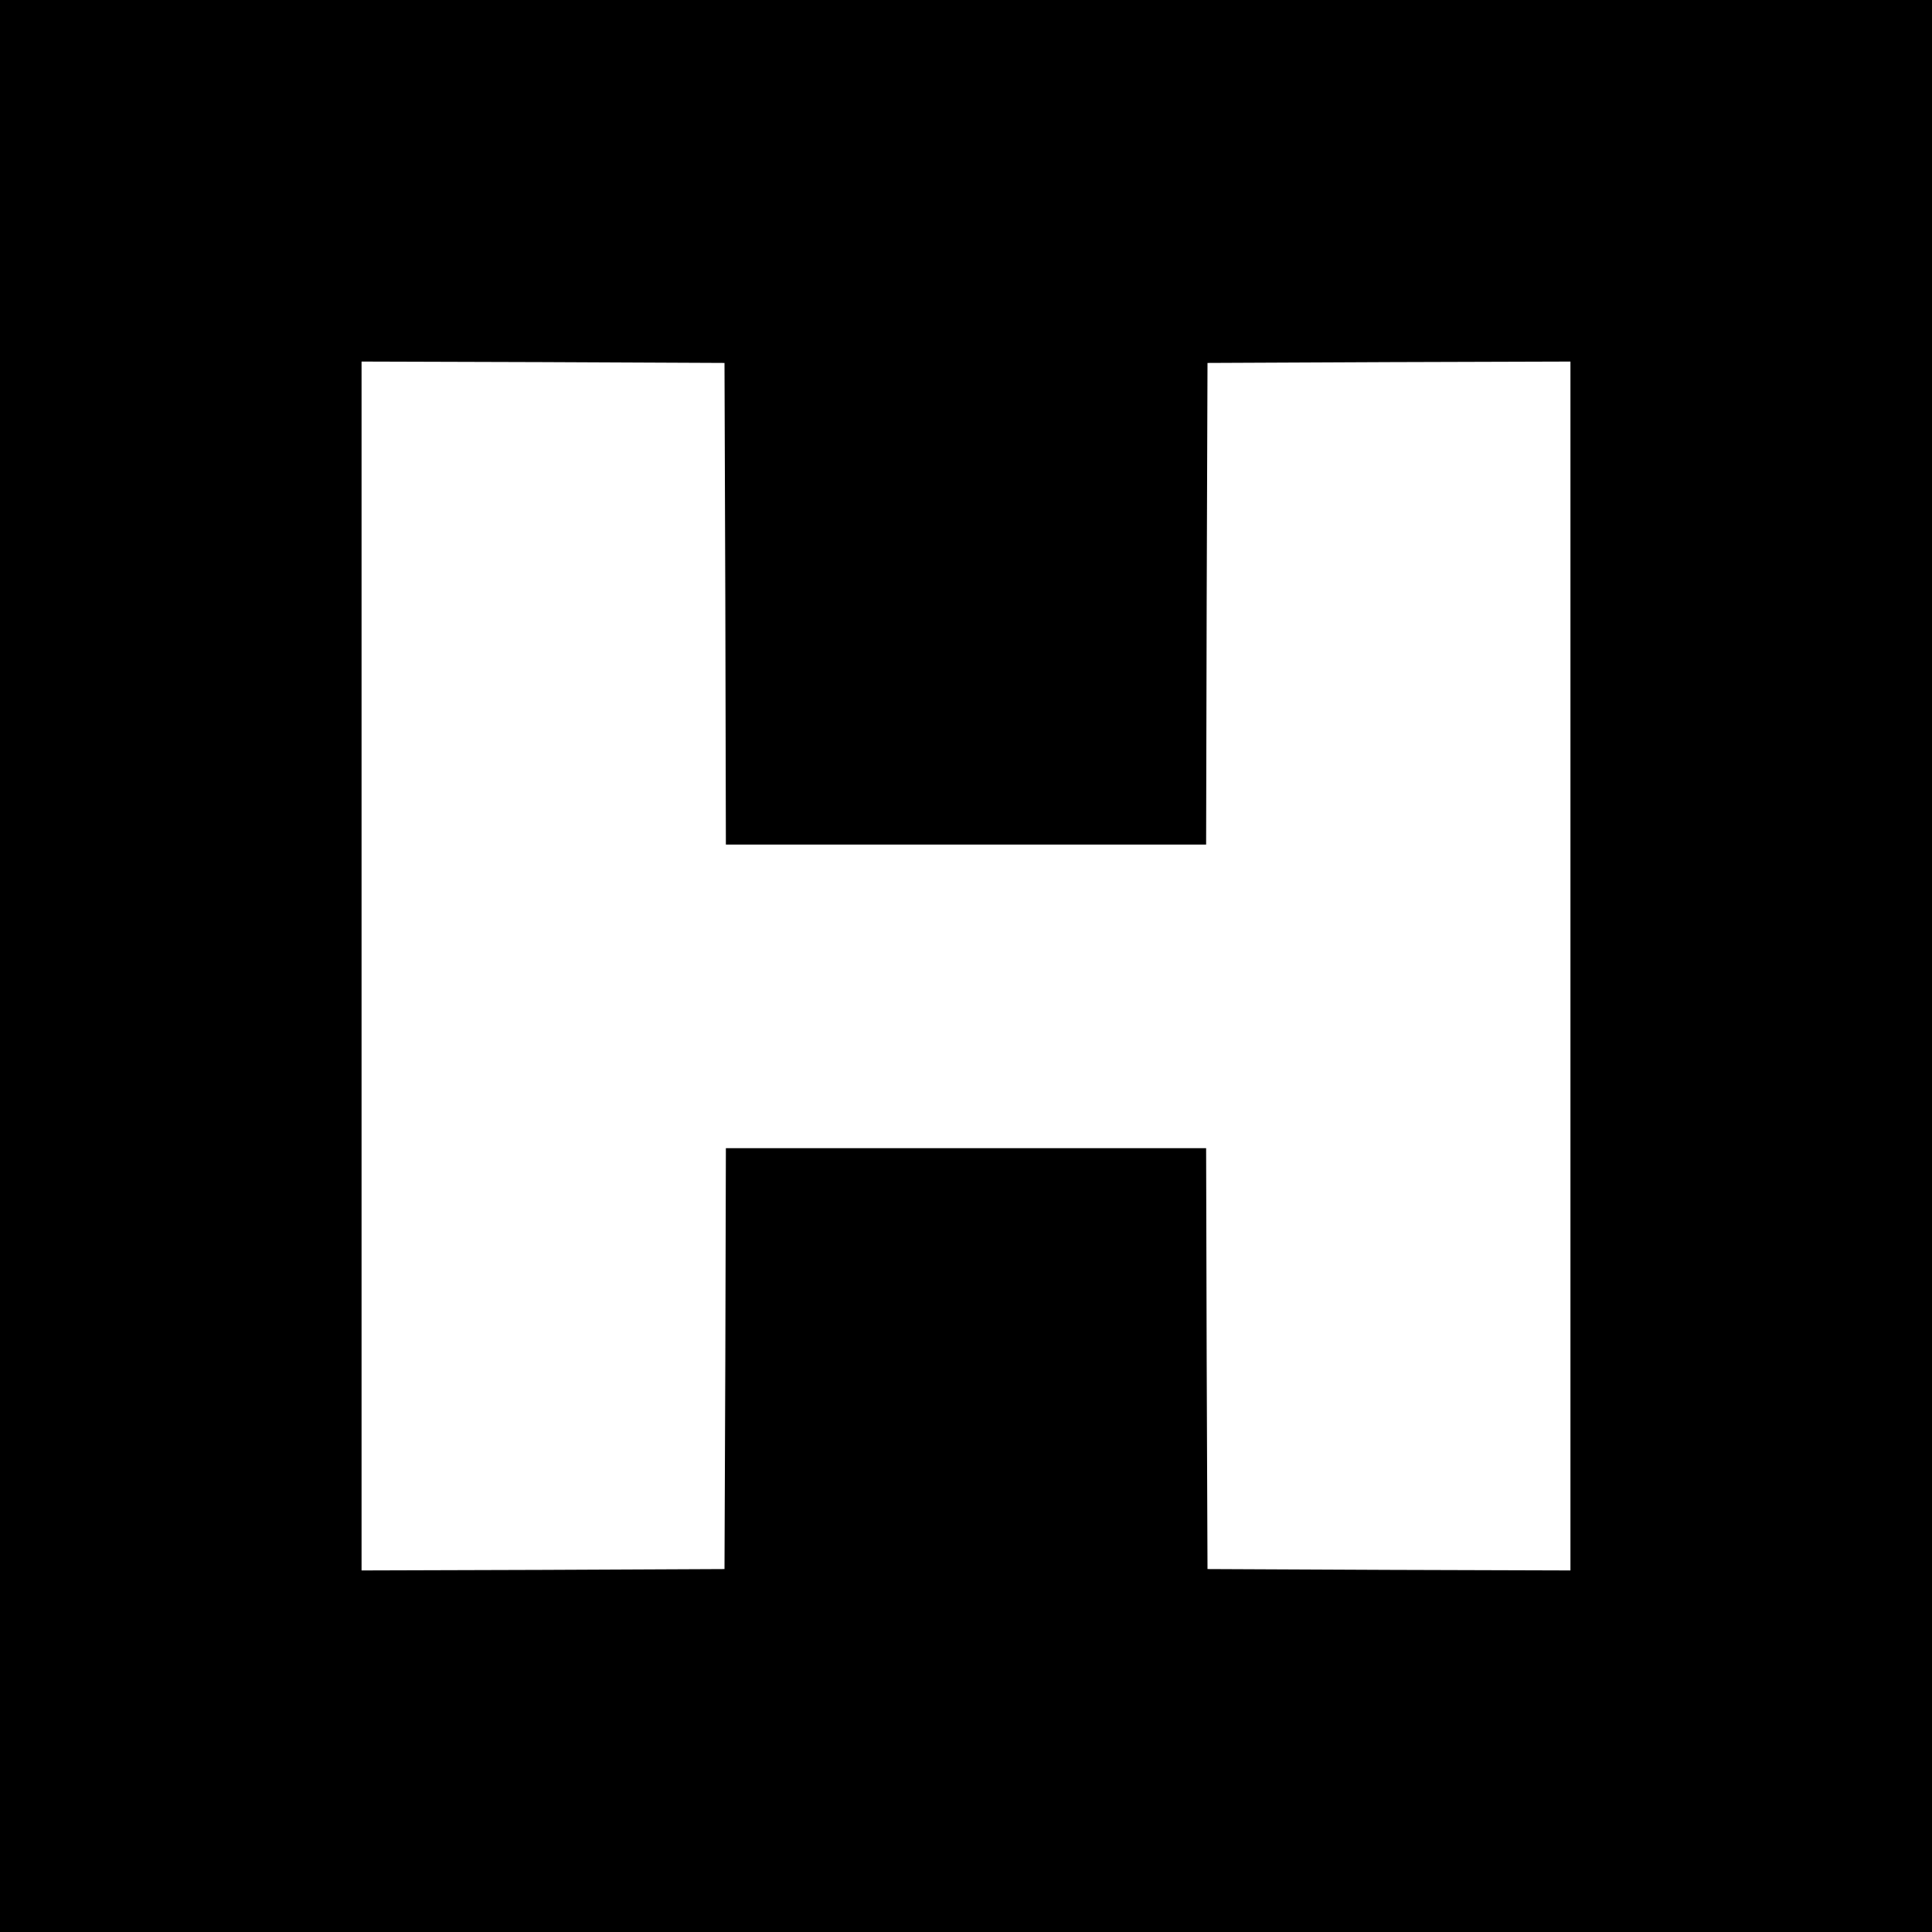
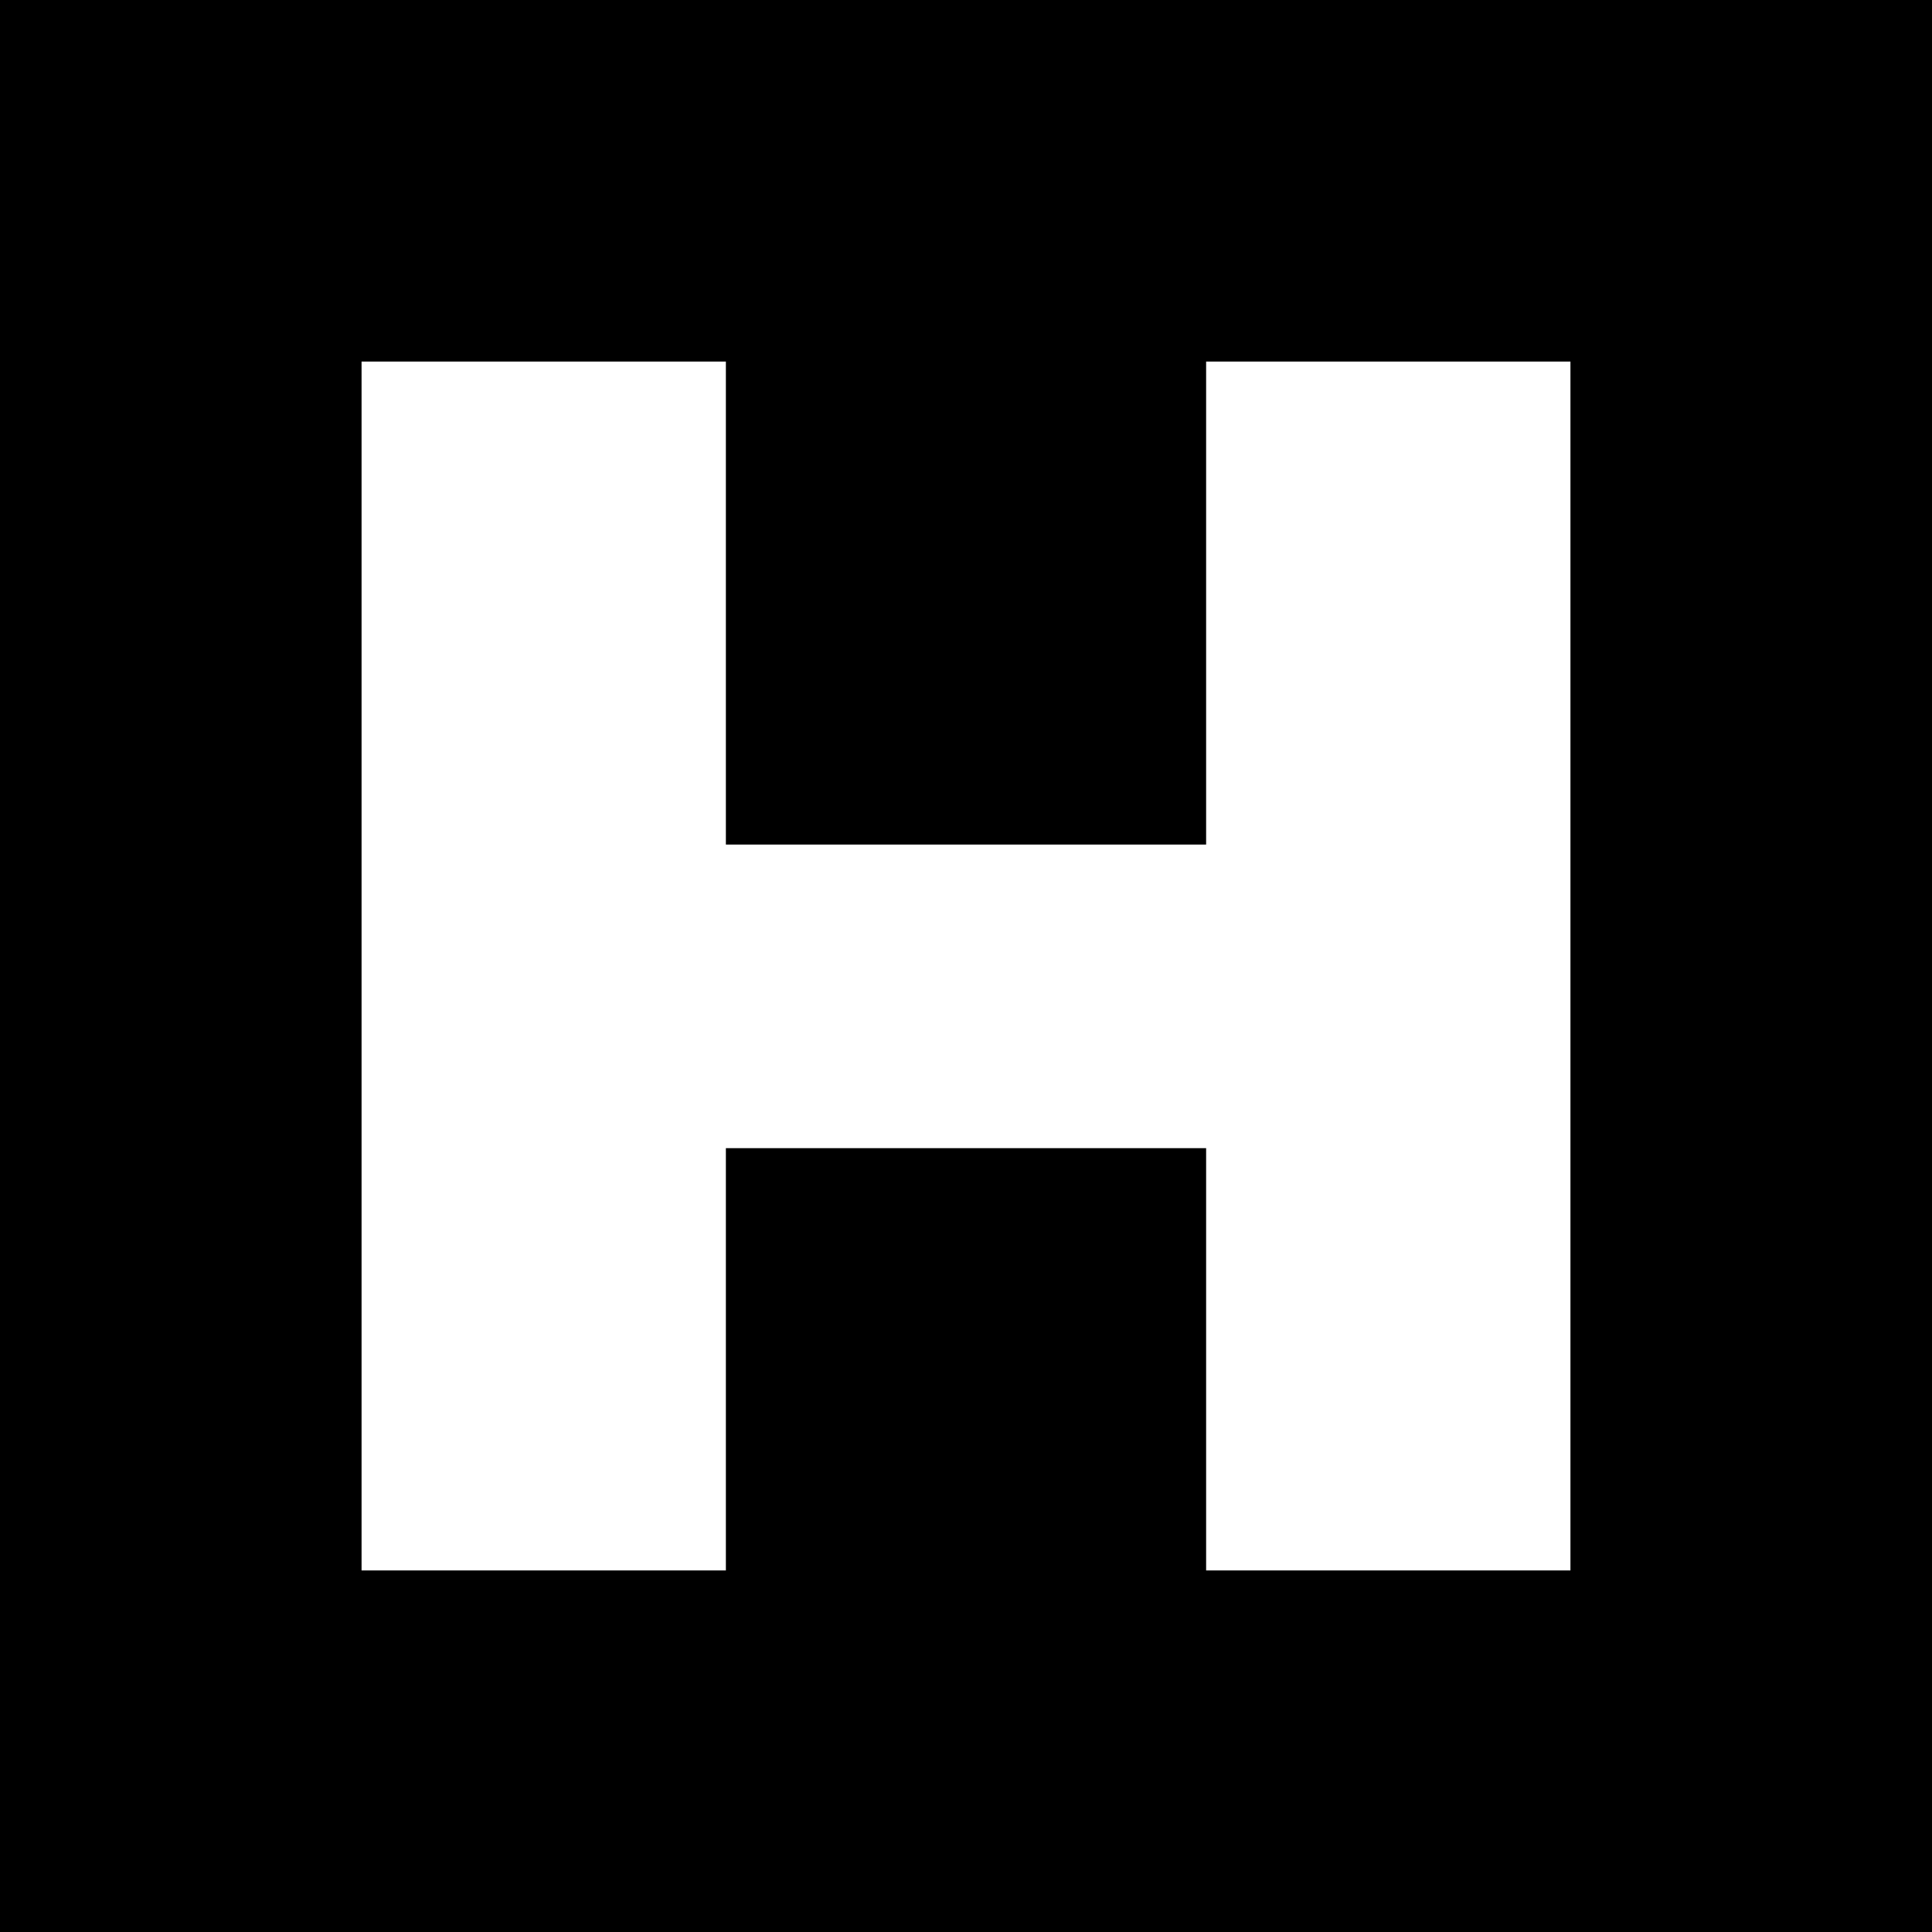
<svg xmlns="http://www.w3.org/2000/svg" version="1.0" width="700pt" height="700pt" viewBox="0 0 700 700" preserveAspectRatio="xMidYMid meet">
  <g transform="translate(0,700) scale(0.1,-0.1)" fill="#000000" stroke="none">
-     <path d="M0 3500 l0 -3500 3500 0 3500 0 0 3500 0 3500 -3500 0 -3500 0 0 -3500z m2628 1313 l2 -873 870 0 870 0 2 873 3 872 658 3 657 2 0 -2190 0 -2190 -657 2 -658 3 -3 763 -2 762 -870 0 -870 0 -2 -763 -3 -762 -657 -3 -658 -2 0 2190 0 2190 658 -2 657 -3 3 -872z" />
+     <path d="M0 3500 l0 -3500 3500 0 3500 0 0 3500 0 3500 -3500 0 -3500 0 0 -3500z m2630 1315 l0 -875 870 0 870 0 0 875 0 875 660 0 660 0 0 -2190 0 -2190 -660 0 -660 0 0 765 0 765 -870 0 -870 0 0 -765 0 -765 -660 0 -660 0 0 2190 0 2190 660 0 660 0 0 -875z" />
  </g>
</svg>
